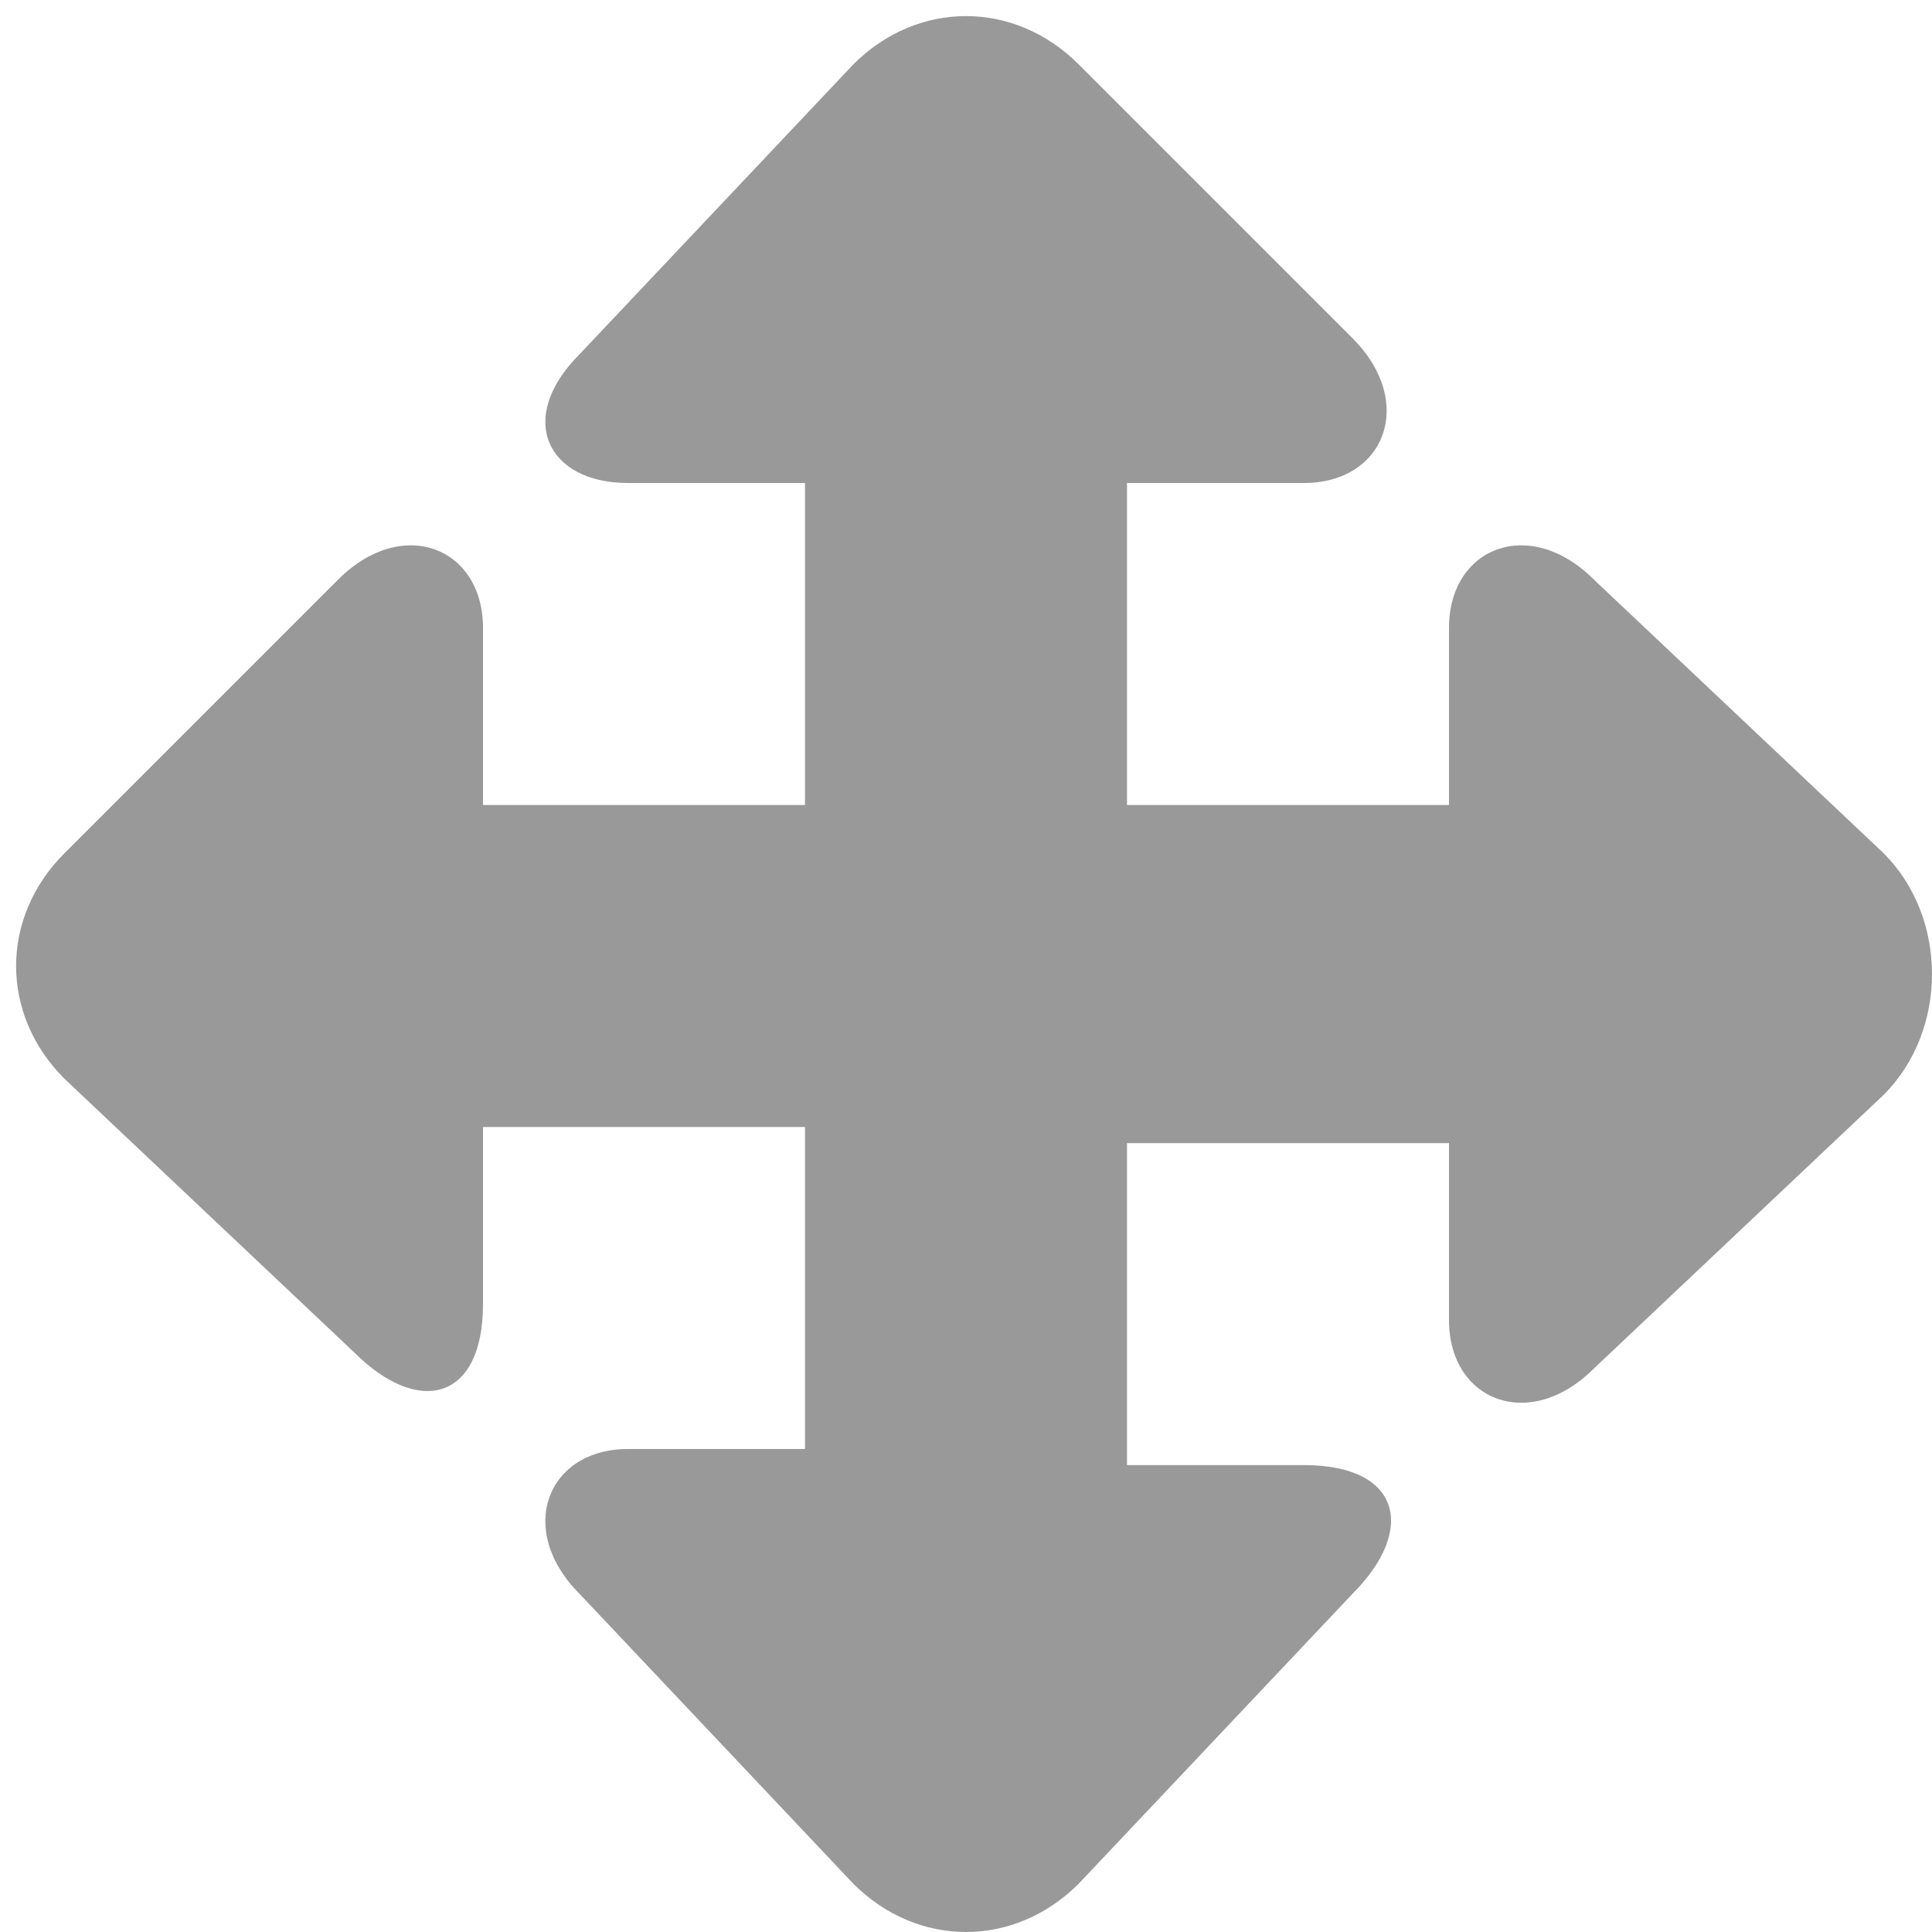
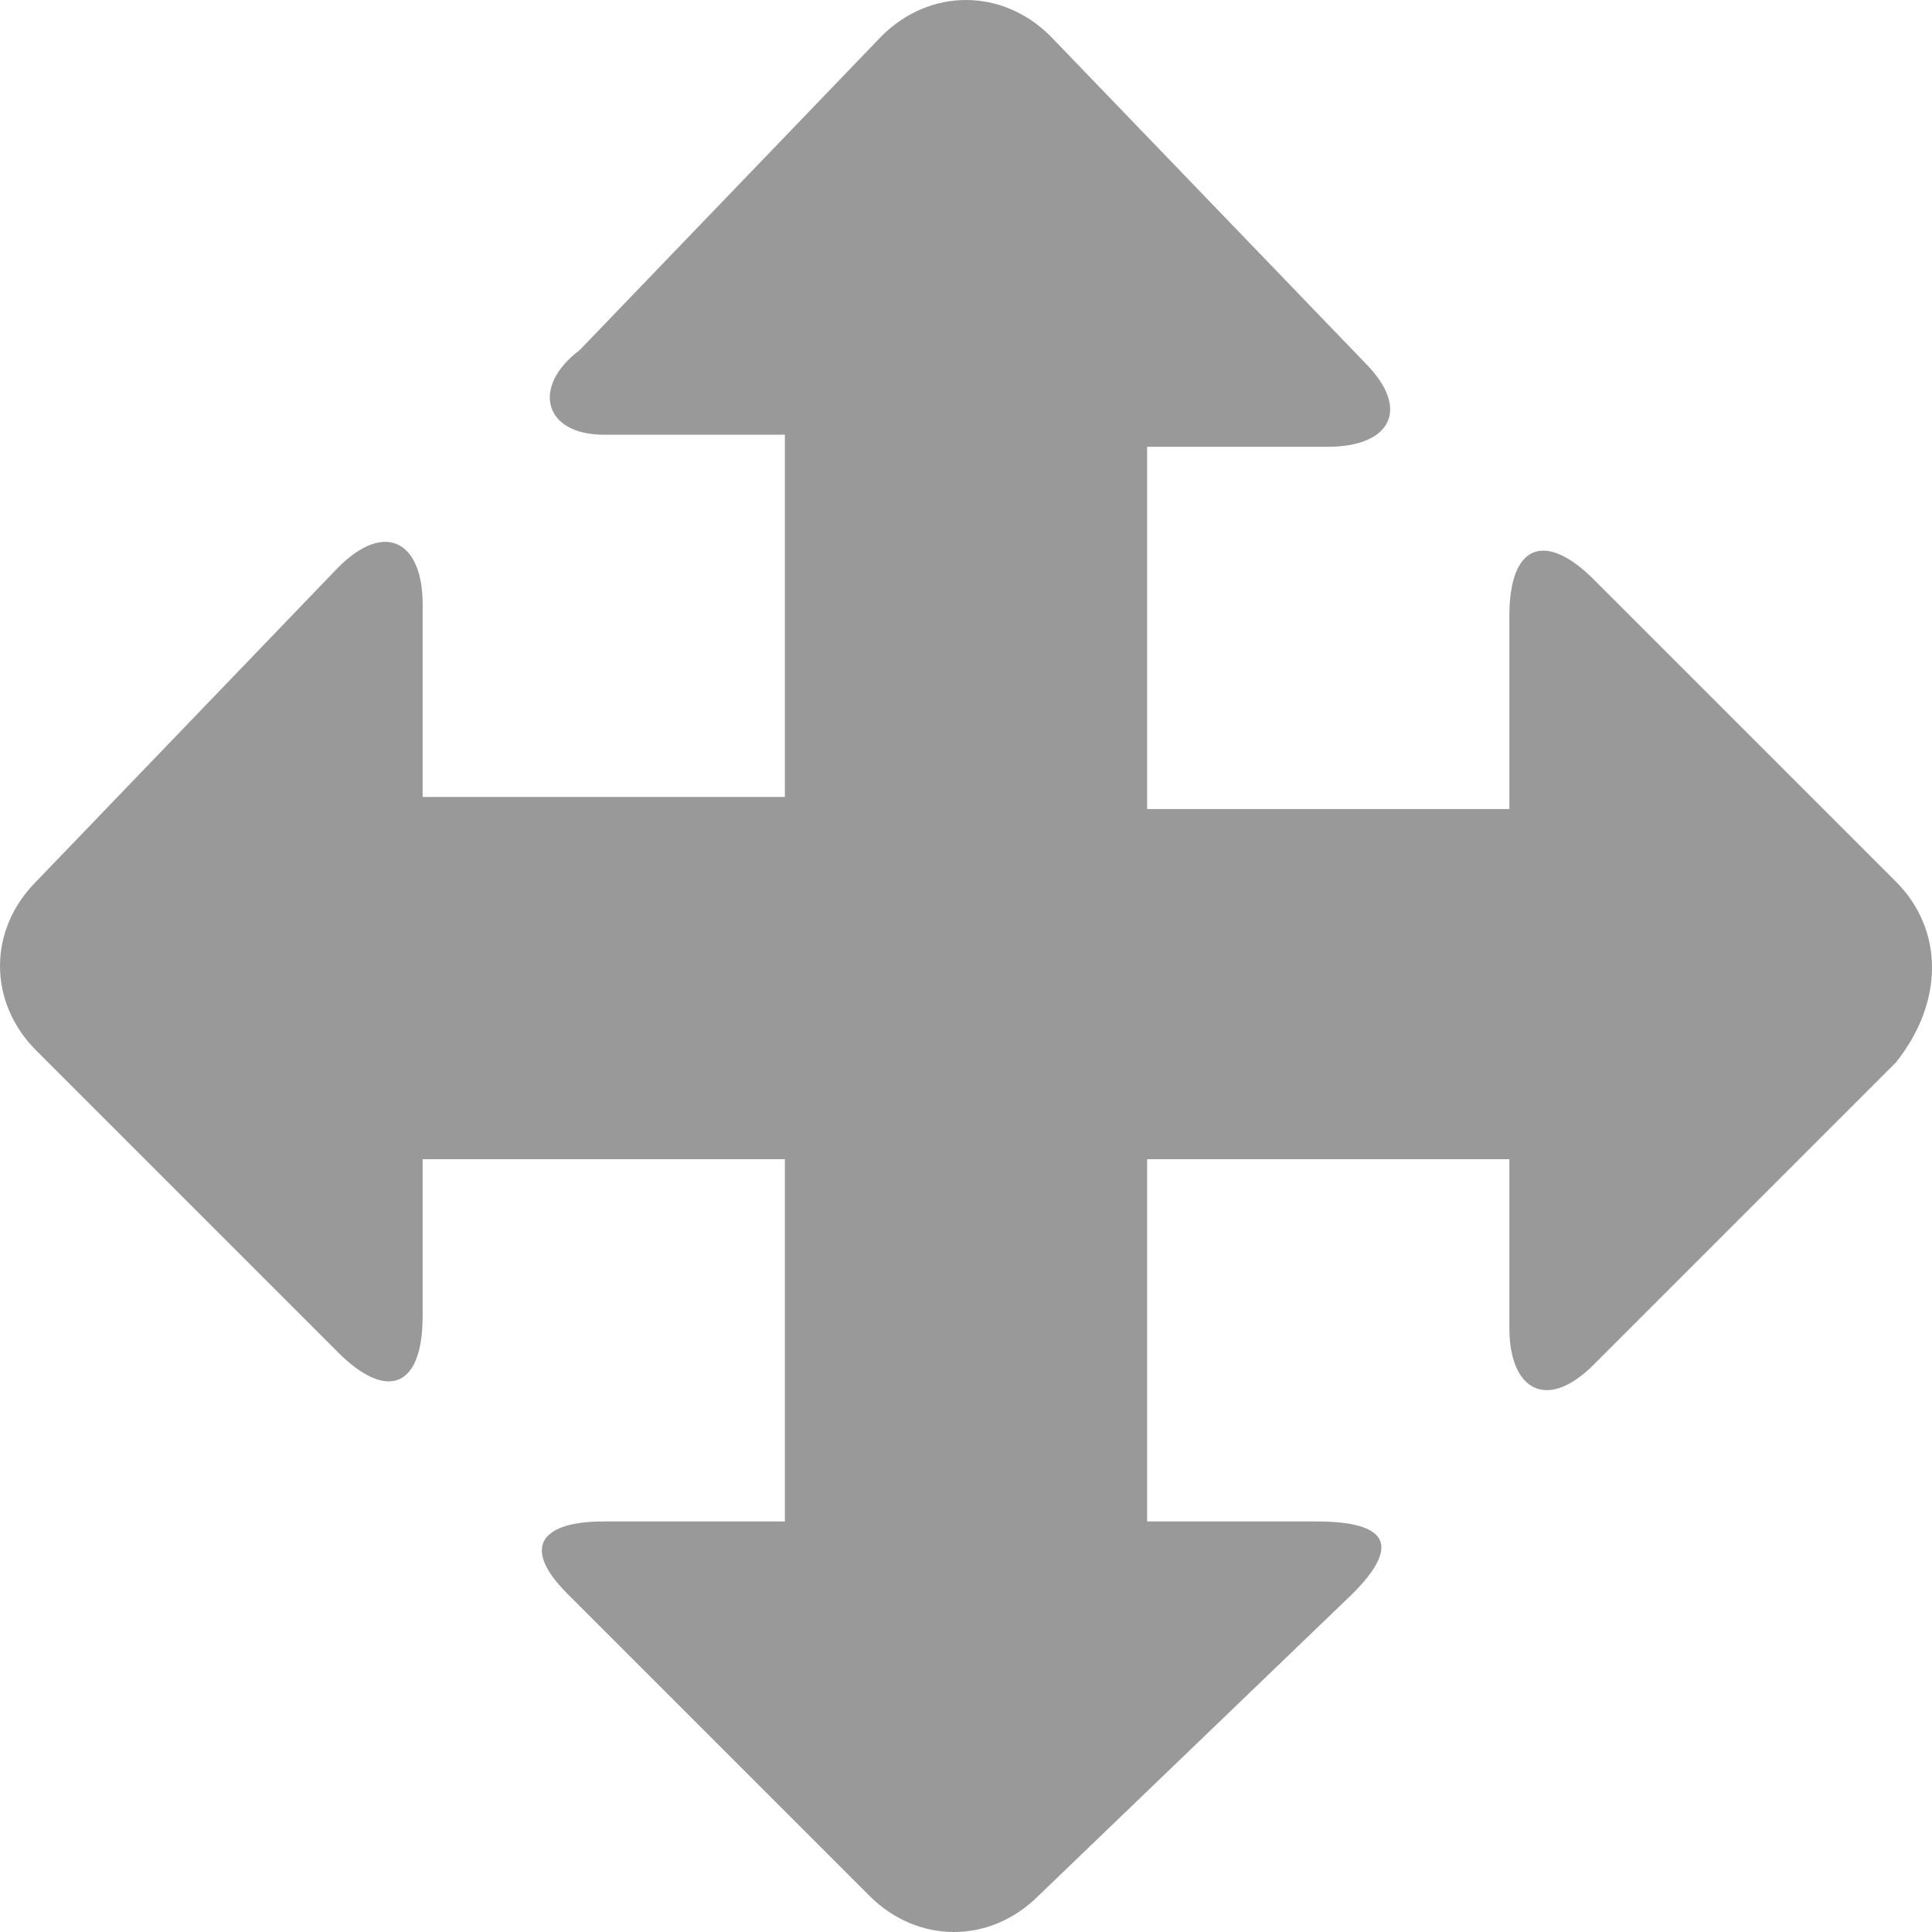
- <svg xmlns="http://www.w3.org/2000/svg" version="1.1" x="0px" y="0px" width="12px" height="12px" viewBox="-0.1 -0.1 12 12" style="overflow:visible;enable-background:new -0.1 -0.1 12 12;" xml:space="preserve" preserveAspectRatio="xMinYMid meet">
+ <svg xmlns="http://www.w3.org/2000/svg" version="1.1" x="0px" y="0px" width="16px" height="16px" viewBox="0 0 16 16" style="overflow:visible;enable-background:new 0 0 16 16;" xml:space="preserve">
  <defs>
</defs>
-   <path style="fill:#999999;" d="M11.6,5.2L9.8,3.5C9.4,3.1,8.9,3.3,8.9,3.8v1.1h-2v-2h1.1c0.5,0,0.7-0.5,0.3-0.9L6.6,0.3  c-0.4-0.4-1-0.4-1.4,0L3.5,2.1C3.1,2.5,3.3,2.9,3.8,2.9h1.1v2h-2V3.8c0-0.5-0.5-0.7-0.9-0.3L0.3,5.2c-0.4,0.4-0.4,1,0,1.4l1.8,1.7  c0.4,0.4,0.8,0.3,0.8-0.3V6.9h2v2H3.8c-0.5,0-0.7,0.5-0.3,0.9l1.7,1.8c0.4,0.4,1,0.4,1.4,0l1.7-1.8c0.4-0.4,0.3-0.8-0.3-0.8H6.9v-2  h2v1.1c0,0.5,0.5,0.7,0.9,0.3l1.8-1.7C12,6.3,12,5.6,11.6,5.2z" />
+   <path style="fill:#999999;" d="M15.7,7.3l-2.5-2.5c-0.4-0.4-0.7-0.3-0.7,0.3v1.6h-3v-3H11c0.5,0,0.7-0.3,0.3-0.7L8.7,0.3  c-0.4-0.4-1-0.4-1.4,0L4.8,2.9C4.4,3.2,4.5,3.6,5,3.6h1.5v3h-3V5c0-0.5-0.3-0.7-0.7-0.3L0.3,7.3c-0.4,0.4-0.4,1,0,1.4l2.5,2.5  c0.4,0.4,0.7,0.3,0.7-0.3V9.6h3v3H5c-0.5,0-0.7,0.2-0.3,0.6l2.5,2.5c0.4,0.4,1,0.4,1.4,0l2.6-2.5c0.4-0.4,0.3-0.6-0.3-0.6H9.5v-3h3  V11c0,0.5,0.3,0.7,0.7,0.3l2.5-2.5C16.1,8.3,16.1,7.7,15.7,7.3z" />
</svg>
